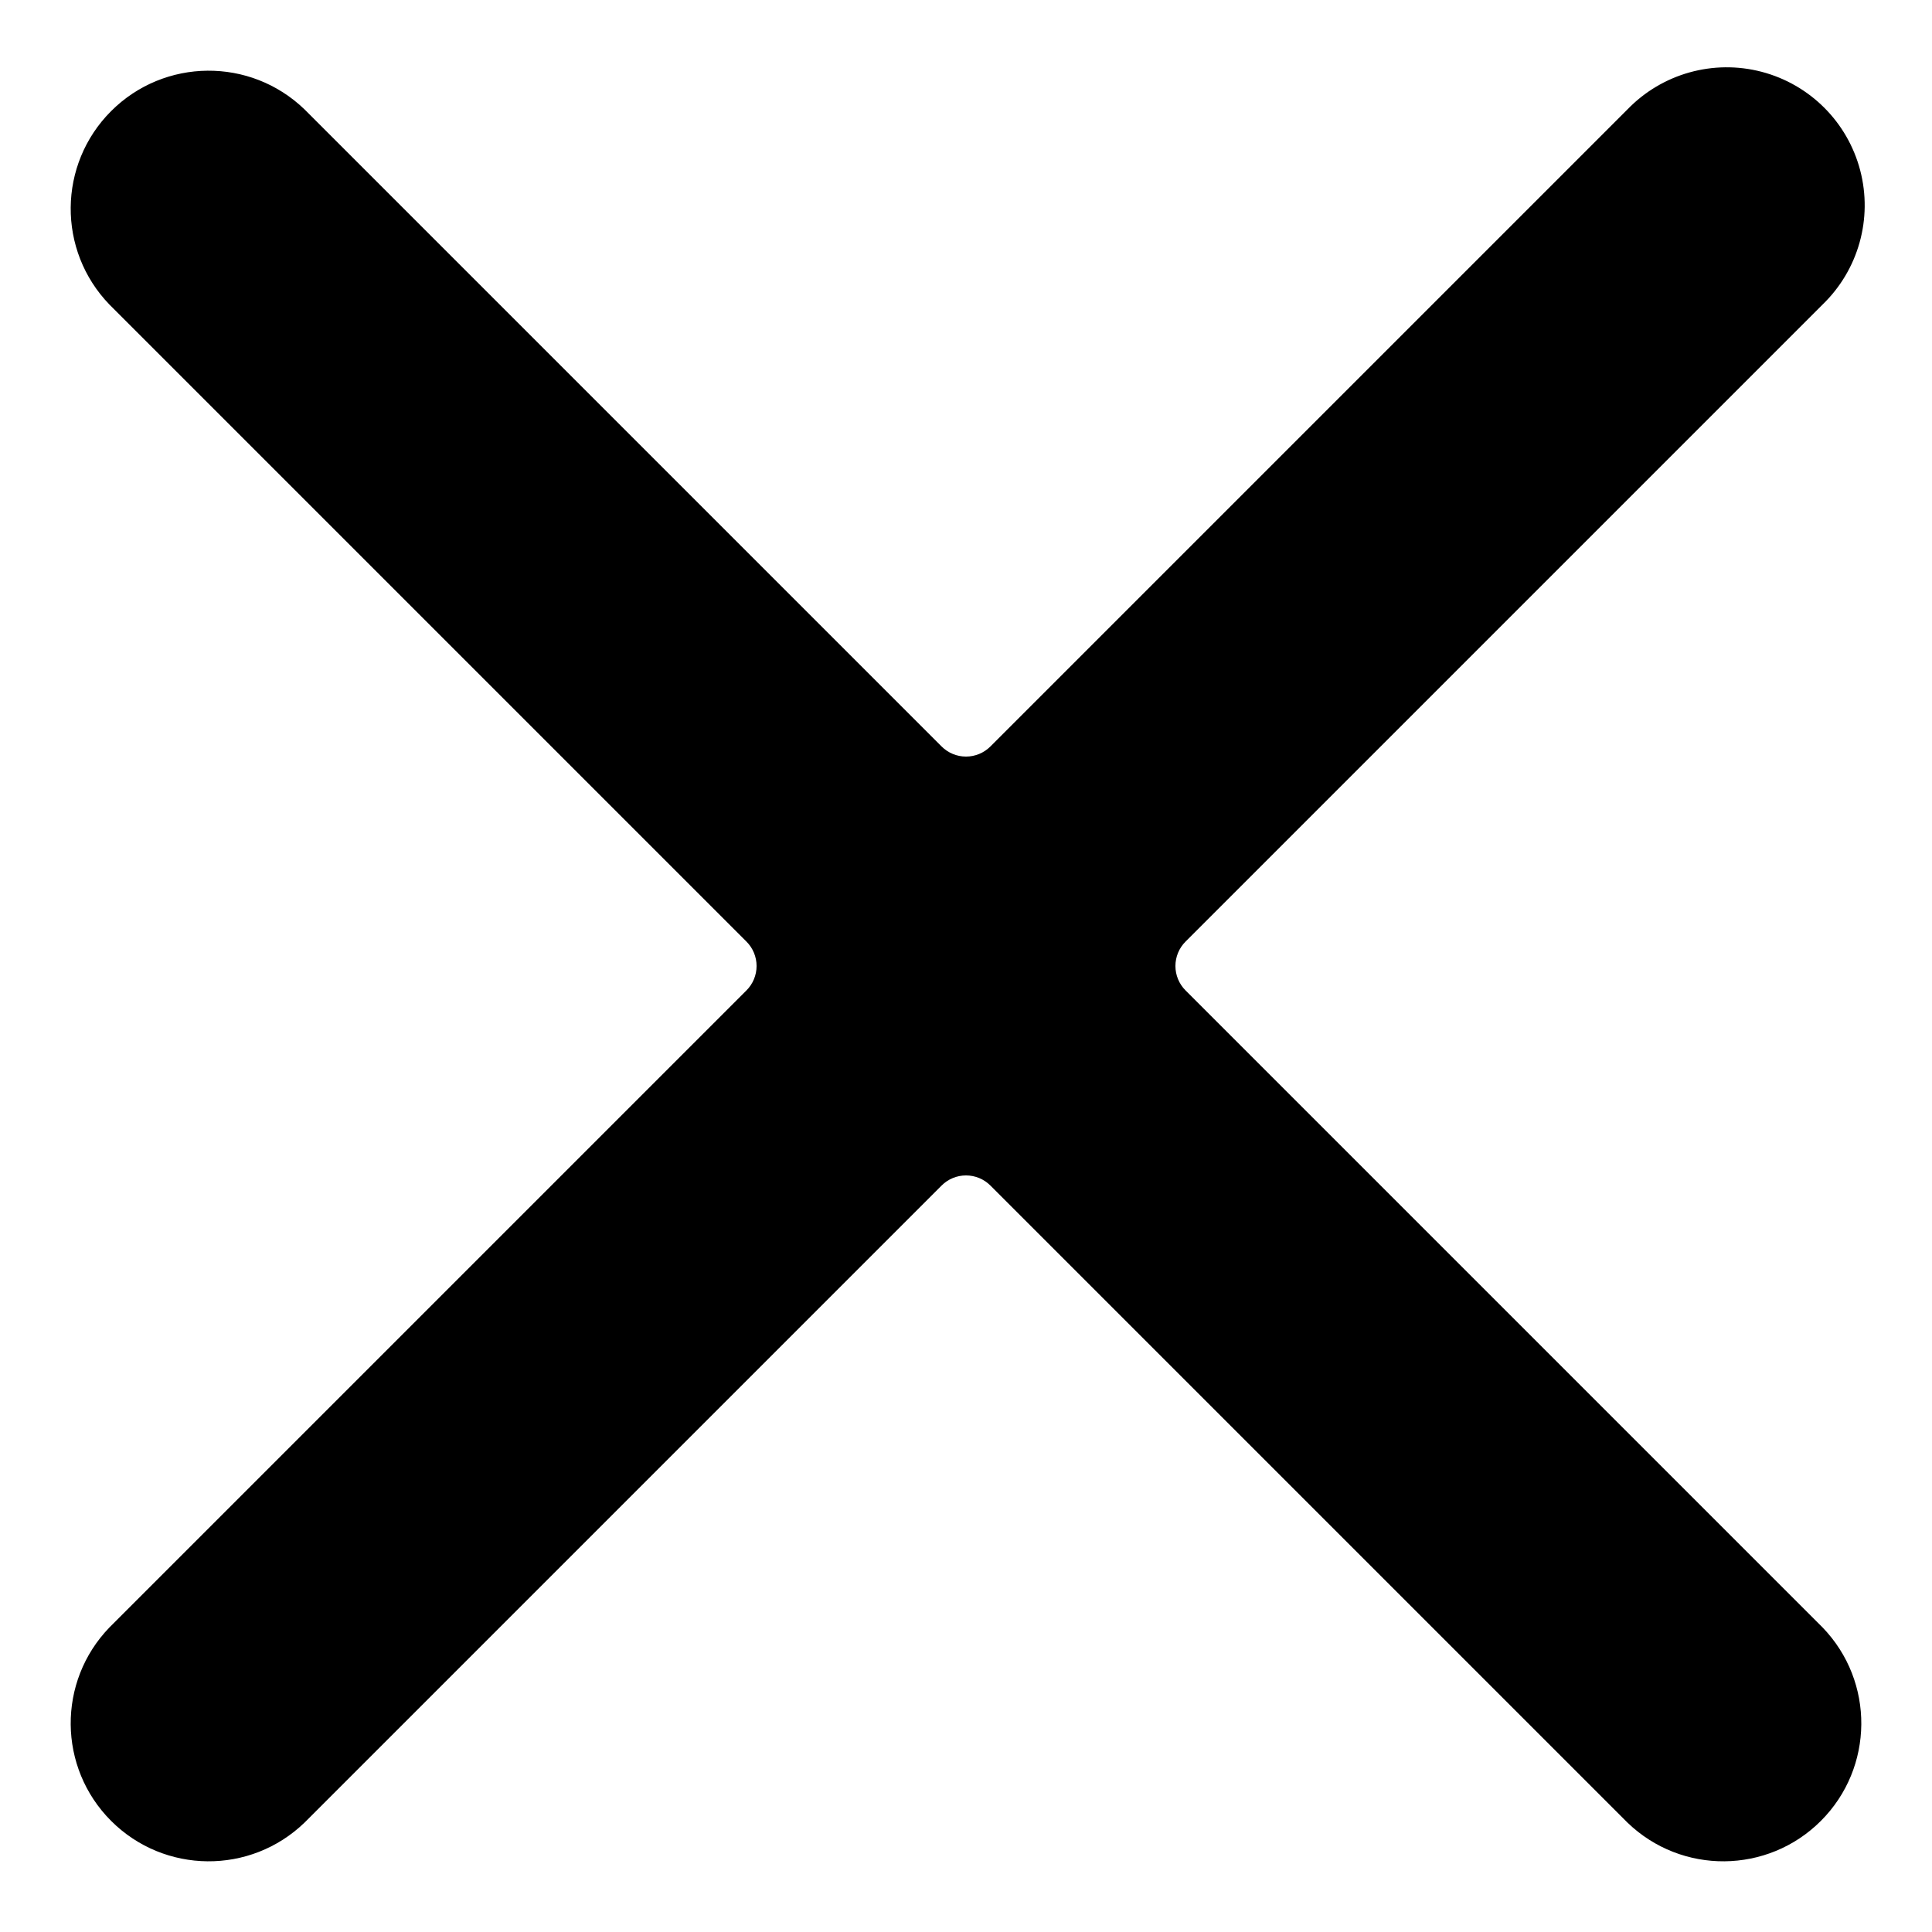
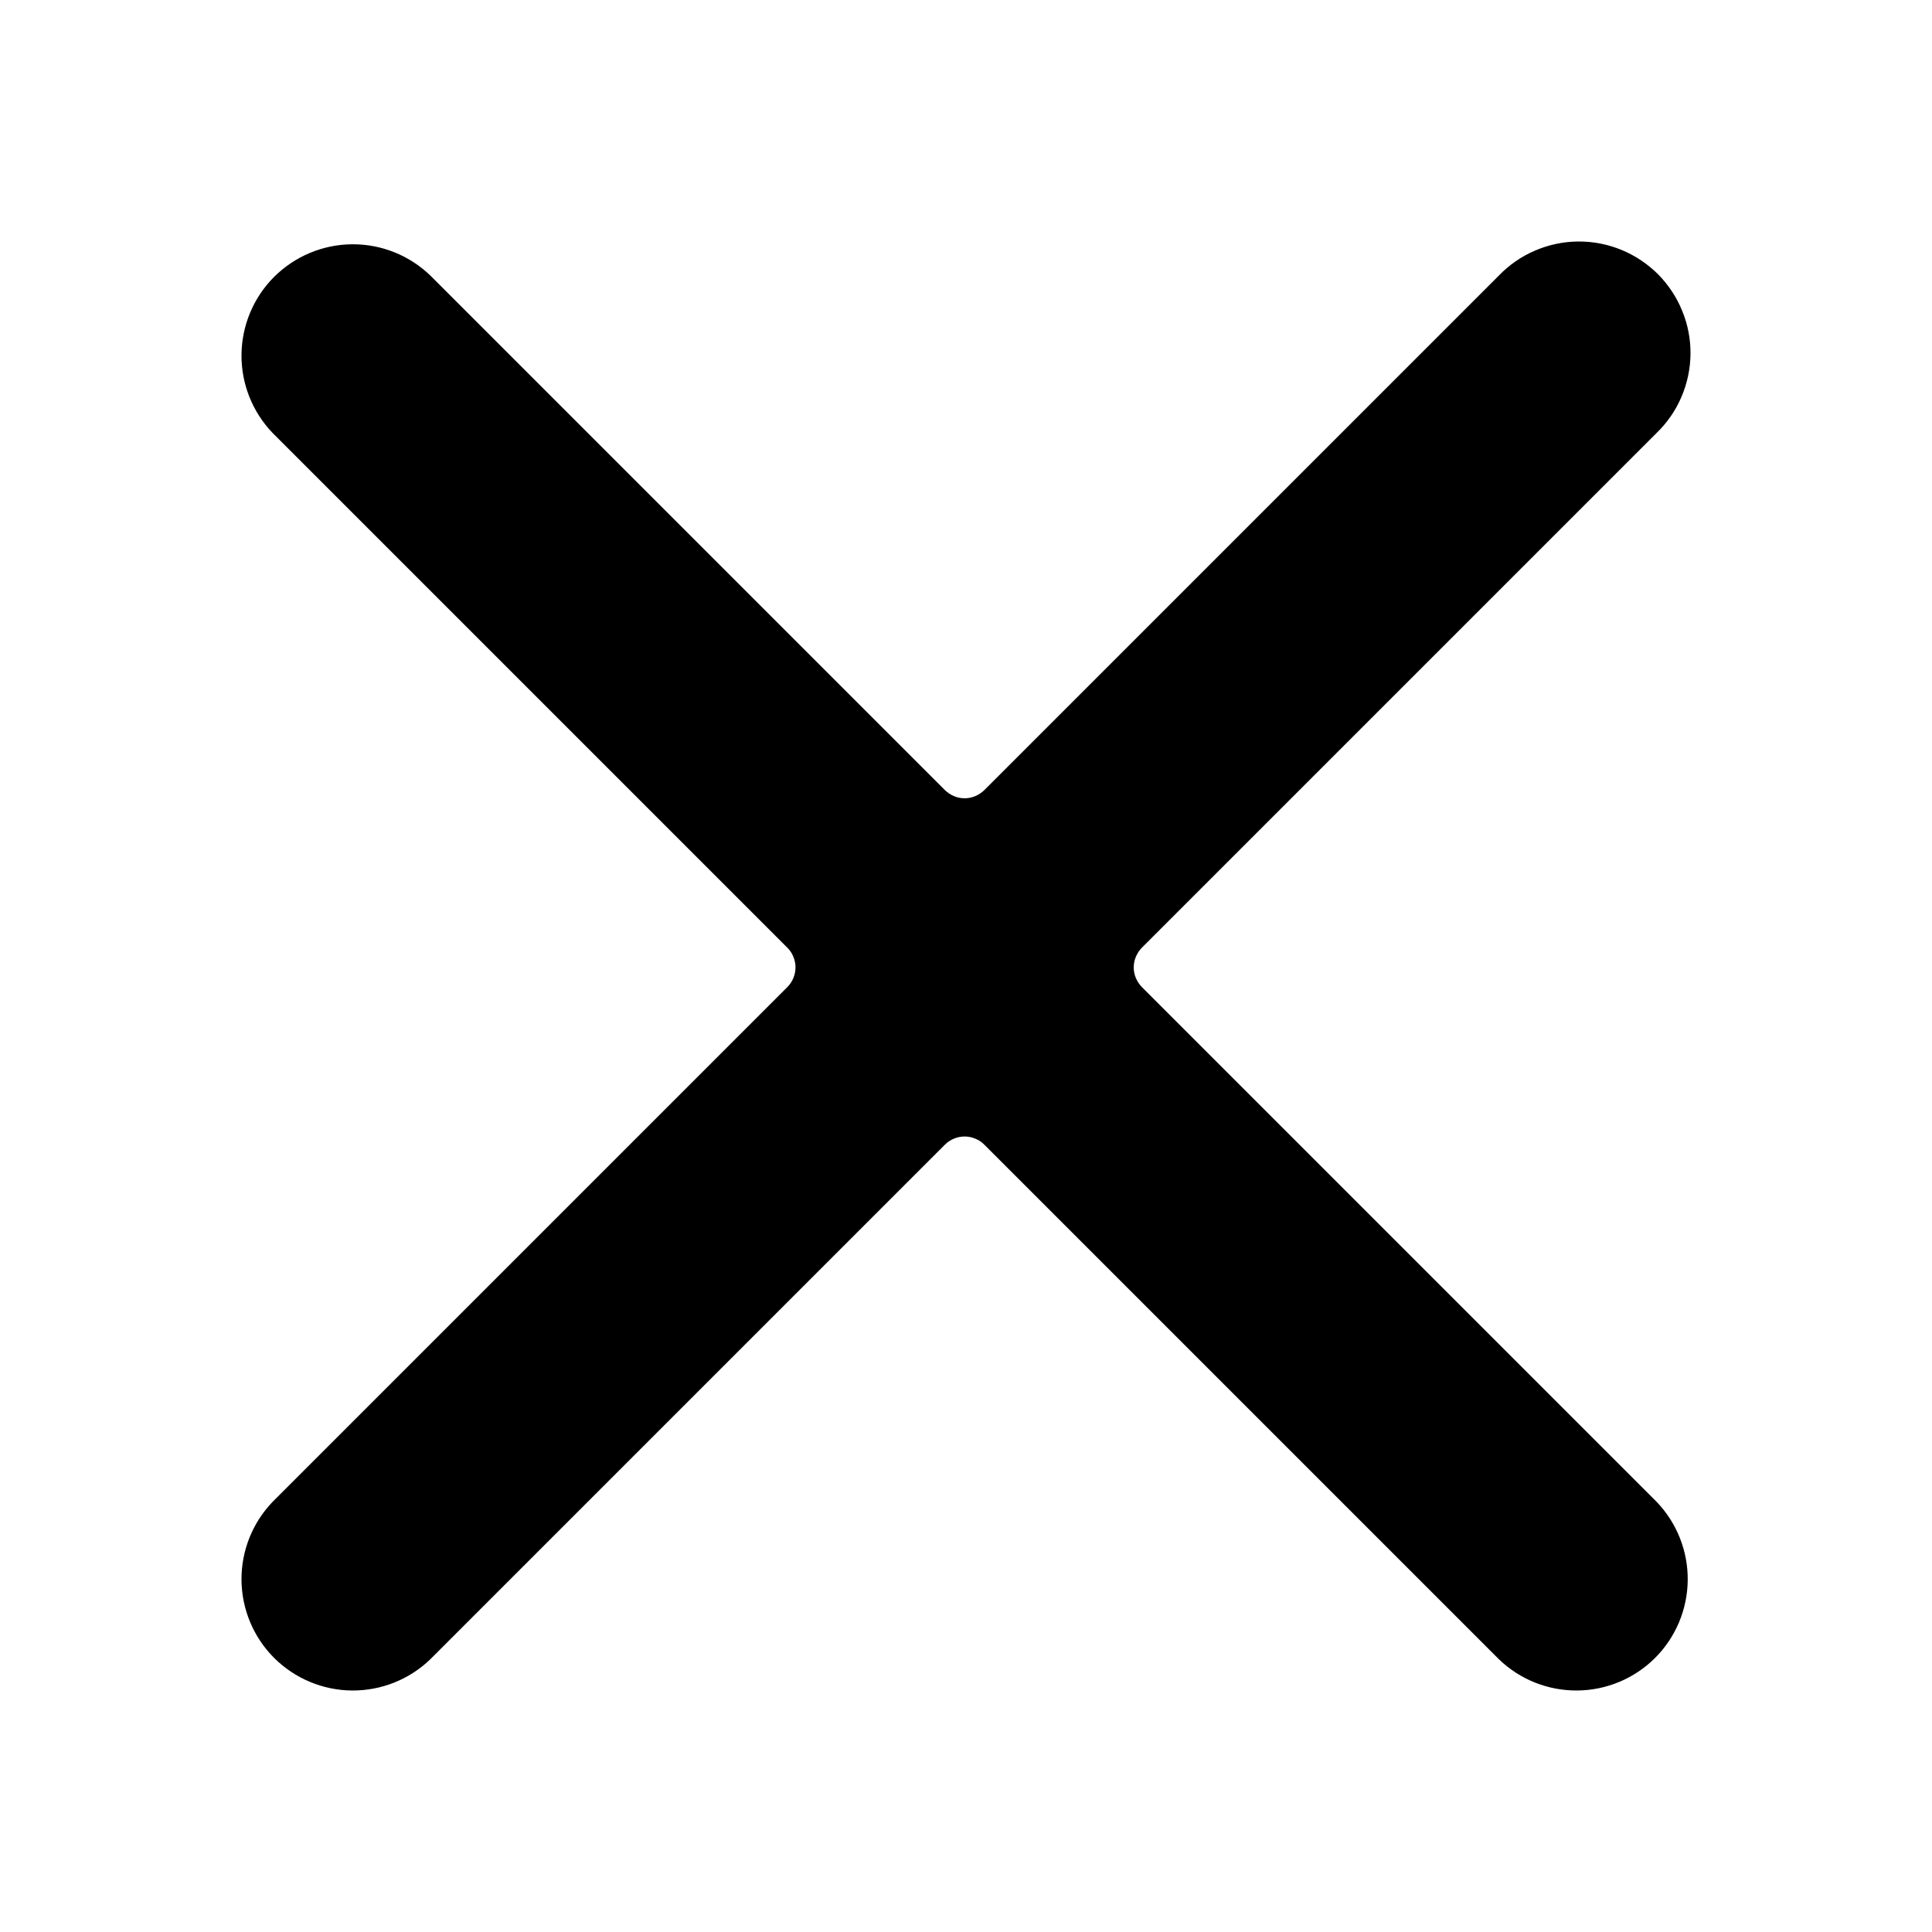
- <svg xmlns="http://www.w3.org/2000/svg" version="1.1" viewBox="0 0 140 140" width="140" height="140">
-   <g transform="matrix(10,0,0,10,0,0)">
-     <path d="M8.591,7.177a.25.25,0,0,1,0-.354l4.616-4.616A1,1,0,1,0,11.793.793L7.177,5.409a.25.25,0,0,1-.354,0L2.207.793A1,1,0,0,0,.793,2.207L5.409,6.823a.25.25,0,0,1,0,.354L.793,11.793a1,1,0,0,0,1.414,1.414L6.823,8.591a.25.25,0,0,1,.354,0l4.616,4.616a1,1,0,0,0,1.414-1.414Z" fill="#000000" stroke="none" stroke-linecap="round" stroke-linejoin="round" stroke-width="0" />
-   </g>
+ <svg xmlns="http://www.w3.org/2000/svg" width="16" height="16" viewBox="0 0 16 16" fill="none">
+   <path d="M9.457 8.175C9.436 8.153 9.419 8.128 9.407 8.1C9.395 8.072 9.389 8.042 9.389 8.011C9.389 7.981 9.395 7.951 9.407 7.923C9.419 7.895 9.436 7.869 9.457 7.848L13.718 3.587C13.806 3.502 13.877 3.4 13.925 3.287C13.973 3.175 13.999 3.054 14 2.931C14.001 2.809 13.978 2.687 13.931 2.574C13.885 2.46 13.816 2.357 13.73 2.27C13.643 2.184 13.54 2.115 13.427 2.069C13.313 2.022 13.191 1.999 13.069 2C12.946 2.001 12.825 2.027 12.713 2.075C12.6 2.123 12.498 2.194 12.413 2.282L8.152 6.543C8.131 6.564 8.105 6.581 8.077 6.593C8.049 6.605 8.019 6.611 7.989 6.611C7.958 6.611 7.928 6.605 7.9 6.593C7.872 6.581 7.847 6.564 7.825 6.543L3.564 2.282C3.39 2.114 3.157 2.021 2.915 2.023C2.673 2.025 2.442 2.122 2.27 2.293C2.099 2.464 2.002 2.696 2 2.938C1.998 3.18 2.091 3.413 2.259 3.587L6.52 7.848C6.542 7.869 6.559 7.895 6.57 7.923C6.582 7.951 6.588 7.981 6.588 8.011C6.588 8.042 6.582 8.072 6.57 8.1C6.559 8.128 6.542 8.153 6.52 8.175L2.259 12.436C2.091 12.61 1.998 12.843 2 13.085C2.002 13.327 2.099 13.559 2.27 13.73C2.442 13.901 2.673 13.998 2.915 14C3.157 14.002 3.39 13.909 3.564 13.741L7.825 9.48C7.847 9.458 7.872 9.441 7.9 9.43C7.928 9.418 7.958 9.412 7.989 9.412C8.019 9.412 8.049 9.418 8.077 9.43C8.105 9.441 8.131 9.458 8.152 9.48L12.413 13.741C12.587 13.909 12.82 14.002 13.062 14C13.304 13.998 13.536 13.901 13.707 13.73C13.878 13.559 13.975 13.327 13.977 13.085C13.979 12.843 13.886 12.61 13.718 12.436L9.457 8.175Z" fill="black" />
</svg>
